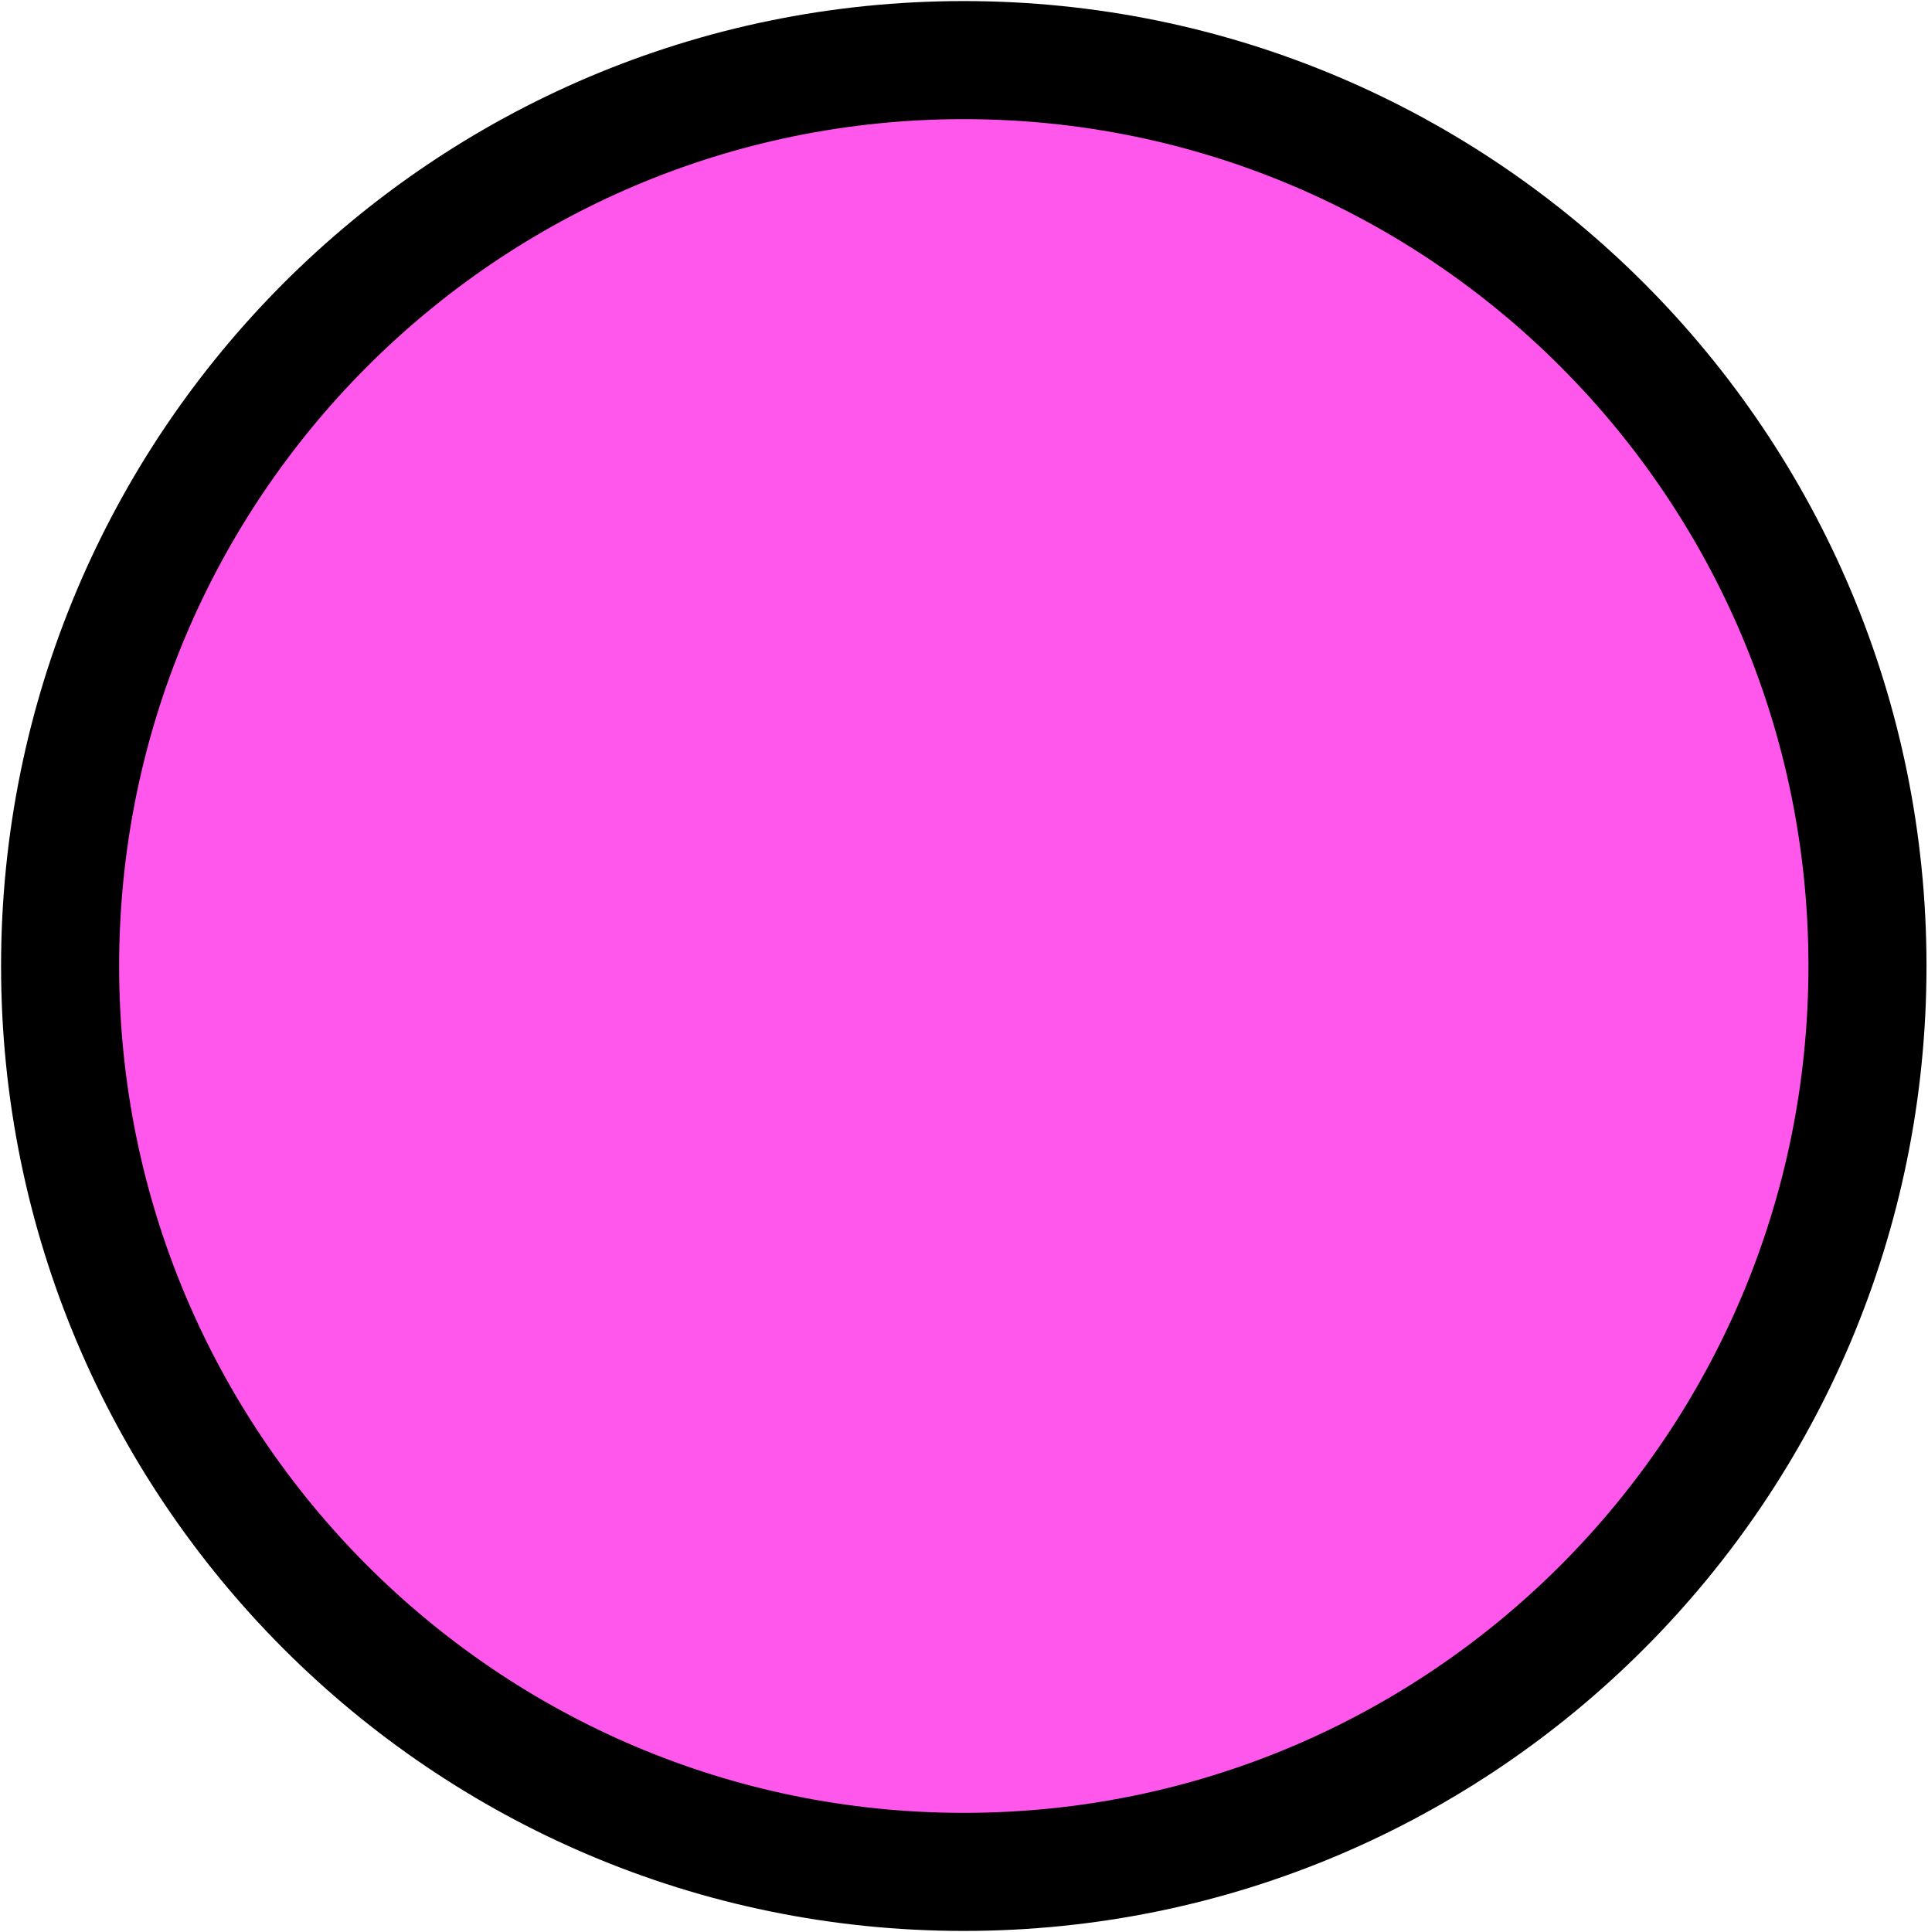
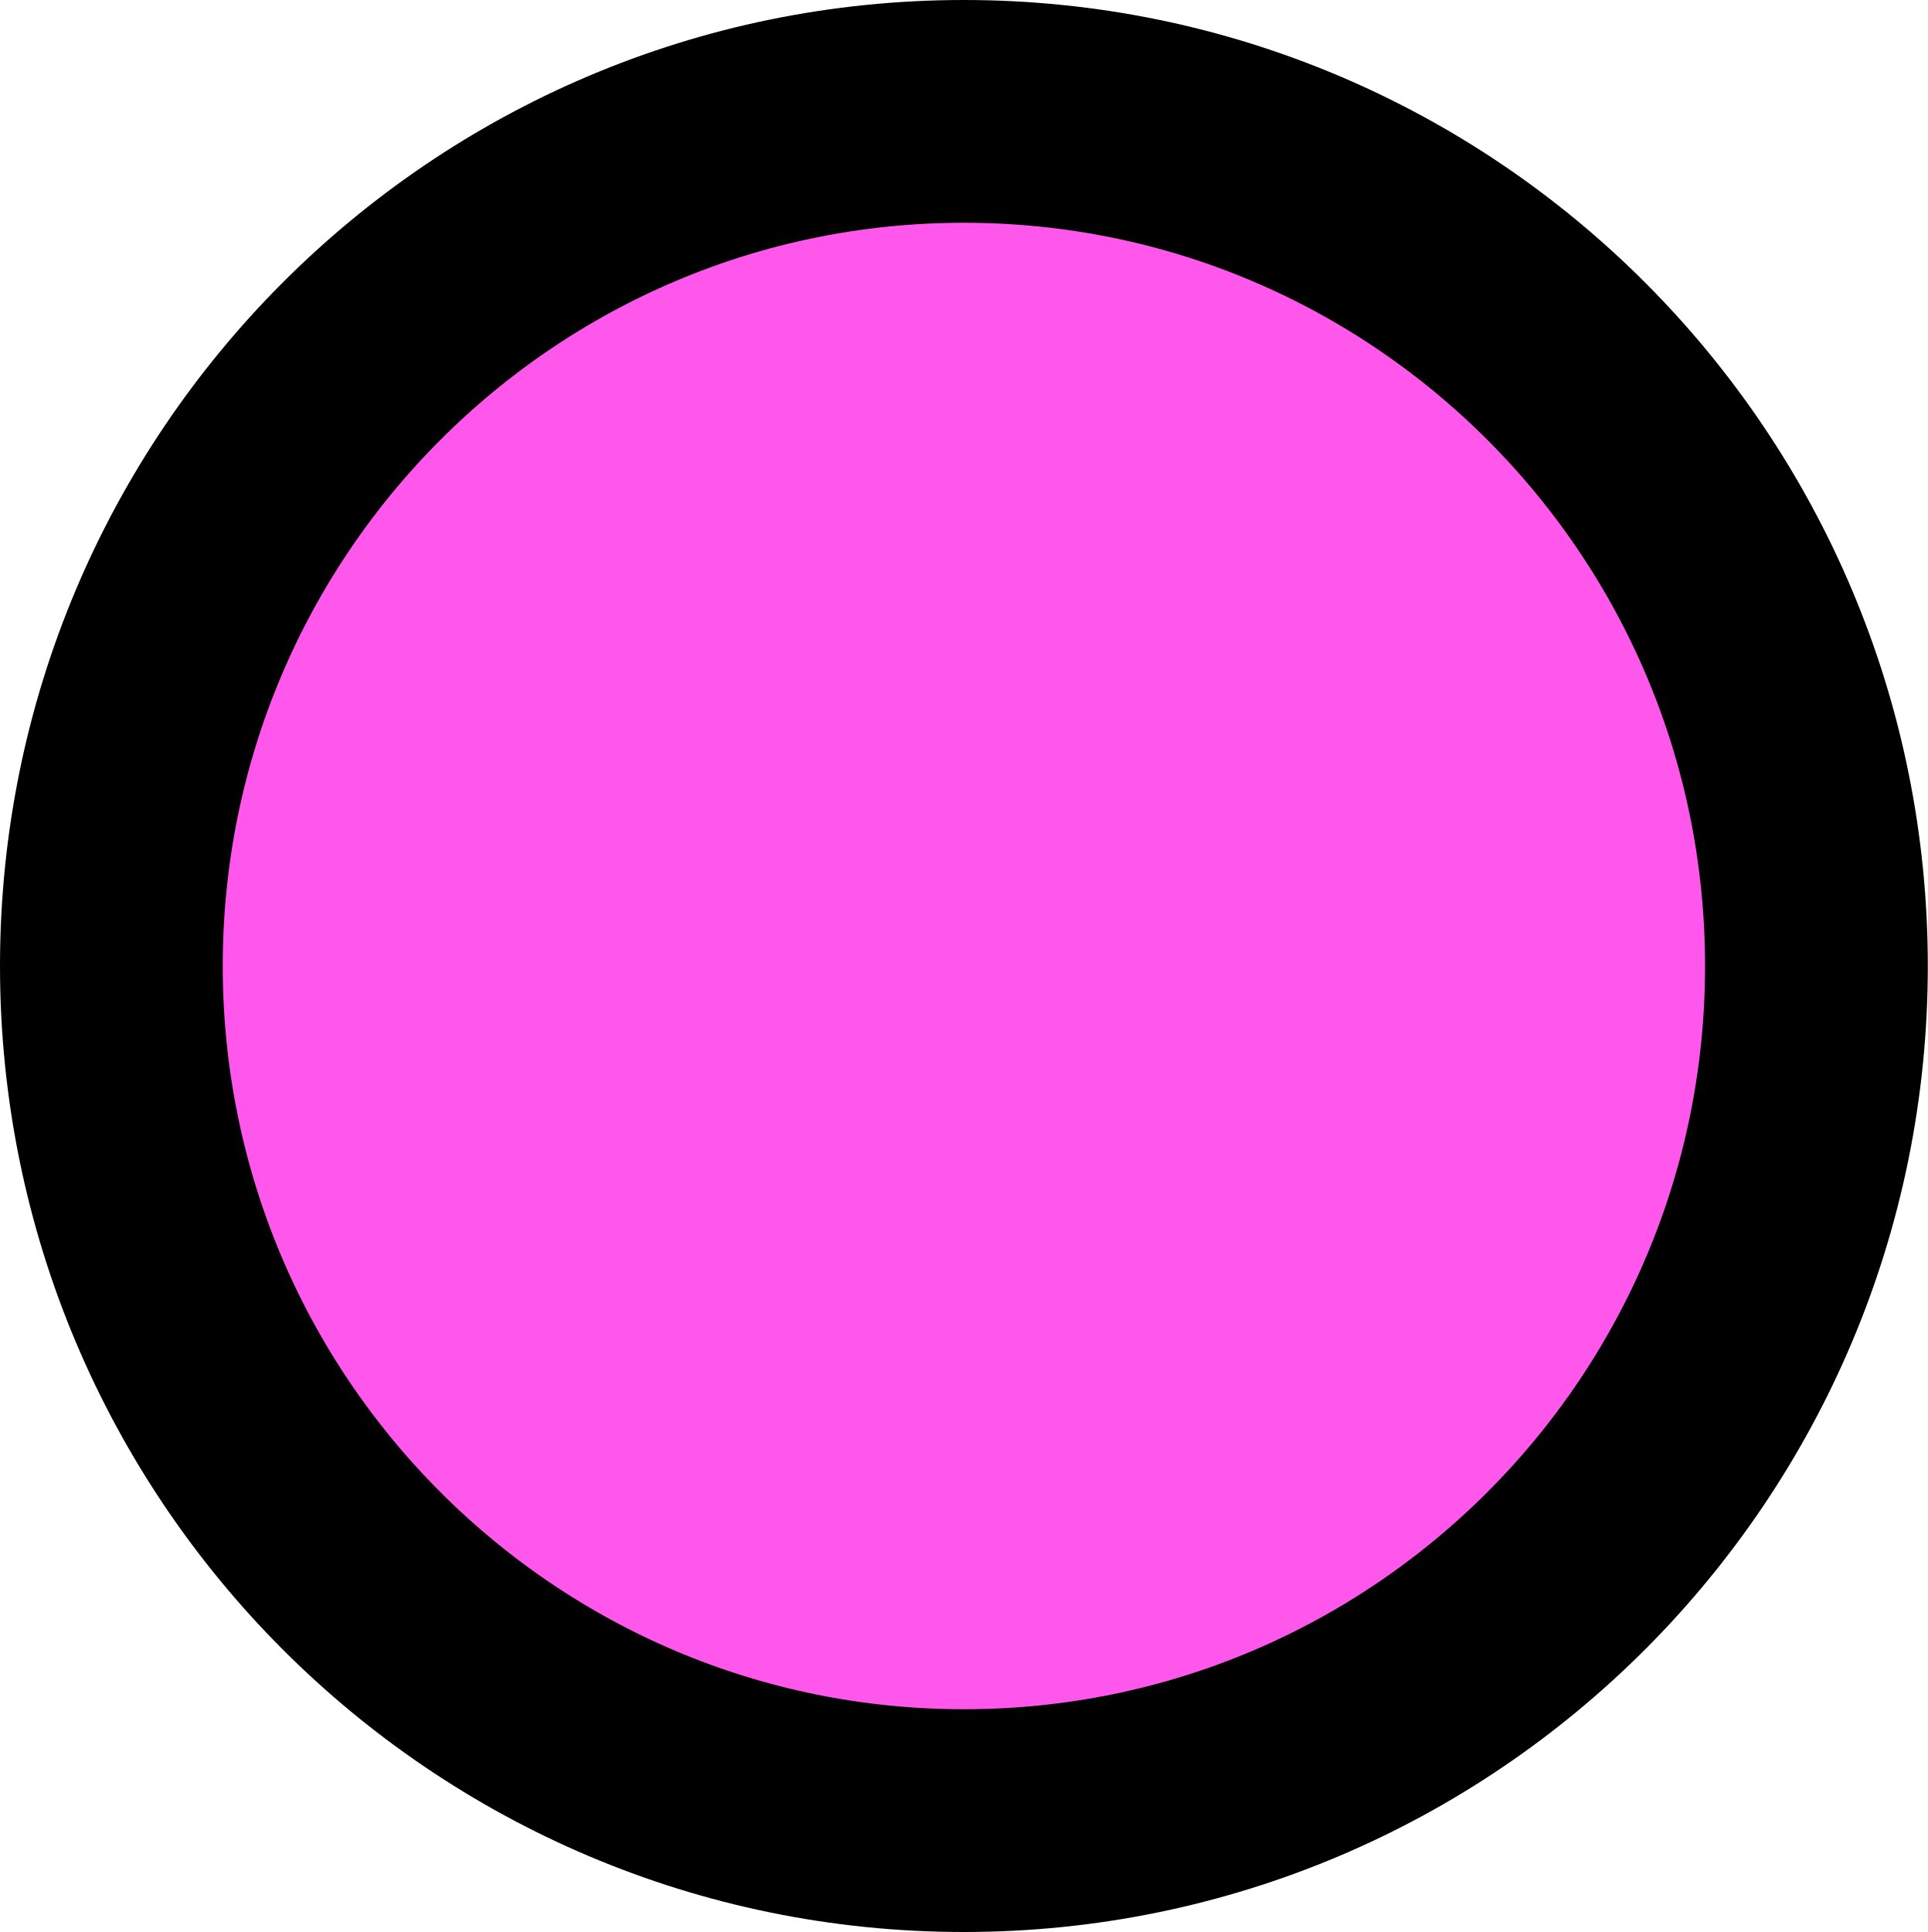
- <svg xmlns="http://www.w3.org/2000/svg" width="449" height="450" xml:space="preserve" overflow="hidden">
+ <svg xmlns="http://www.w3.org/2000/svg" width="476" height="477" xml:space="preserve" overflow="hidden">
  <defs>
    <clipPath id="clip0">
-       <rect x="2481" y="1570" width="449" height="450" />
+       <rect x="2468" y="1557" width="476" height="477" />
    </clipPath>
-     <radialGradient cx="583277" cy="584662" r="825858" fx="0" fy="0" gradientUnits="userSpaceOnUse" spreadMethod="pad" id="fill1" gradientTransform="matrix(0.000360892 0 0 0.000360892 2495 1584)">
+     <radialGradient cx="583276" cy="584662" r="825857" fx="0" fy="0" gradientUnits="userSpaceOnUse" spreadMethod="pad" id="fill1" gradientTransform="matrix(0.000360892 0 0 0.000360892 2495.5 1584.5)">
      <stop offset="0" stop-color="#FFB3E9" />
      <stop offset="0.011" stop-color="#FFB2E9" />
      <stop offset="0.022" stop-color="#FFB2E9" />
      <stop offset="0.033" stop-color="#FFB2E9" />
      <stop offset="0.044" stop-color="#FFB2E9" />
      <stop offset="0.055" stop-color="#FFB2E9" />
      <stop offset="0.066" stop-color="#FFB2E9" />
      <stop offset="0.077" stop-color="#FFB2E9" />
      <stop offset="0.088" stop-color="#FFB2E9" />
      <stop offset="0.099" stop-color="#FFB1E9" />
      <stop offset="0.11" stop-color="#FFB1E9" />
      <stop offset="0.121" stop-color="#FFB1E9" />
      <stop offset="0.132" stop-color="#FFB0E9" />
      <stop offset="0.143" stop-color="#FFB0E9" />
      <stop offset="0.154" stop-color="#FFB0E9" />
      <stop offset="0.165" stop-color="#FFAFE9" />
      <stop offset="0.176" stop-color="#FFAFE9" />
      <stop offset="0.187" stop-color="#FFAFE9" />
      <stop offset="0.198" stop-color="#FFAEE9" />
      <stop offset="0.209" stop-color="#FFAEE9" />
      <stop offset="0.22" stop-color="#FFADE9" />
      <stop offset="0.231" stop-color="#FFADE9" />
      <stop offset="0.242" stop-color="#FFACE9" />
      <stop offset="0.253" stop-color="#FFACE9" />
      <stop offset="0.264" stop-color="#FFABE9" />
      <stop offset="0.275" stop-color="#FFAAE9" />
      <stop offset="0.286" stop-color="#FFAAE9" />
      <stop offset="0.297" stop-color="#FFA9E9" />
      <stop offset="0.308" stop-color="#FFA8E9" />
      <stop offset="0.319" stop-color="#FFA8EA" />
      <stop offset="0.33" stop-color="#FFA7EA" />
      <stop offset="0.341" stop-color="#FFA6EA" />
      <stop offset="0.352" stop-color="#FFA6EA" />
      <stop offset="0.363" stop-color="#FFA5EA" />
      <stop offset="0.374" stop-color="#FFA4EA" />
      <stop offset="0.385" stop-color="#FFA3EA" />
      <stop offset="0.396" stop-color="#FFA2EA" />
      <stop offset="0.407" stop-color="#FFA1EA" />
      <stop offset="0.418" stop-color="#FFA1EA" />
      <stop offset="0.429" stop-color="#FFA0EA" />
      <stop offset="0.44" stop-color="#FF9FEA" />
      <stop offset="0.451" stop-color="#FF9EEA" />
      <stop offset="0.462" stop-color="#FF9DEA" />
      <stop offset="0.473" stop-color="#FF9CEA" />
      <stop offset="0.484" stop-color="#FF9BEA" />
      <stop offset="0.495" stop-color="#FF9AEA" />
      <stop offset="0.505" stop-color="#FF99EA" />
      <stop offset="0.516" stop-color="#FF98EA" />
      <stop offset="0.527" stop-color="#FF97EA" />
      <stop offset="0.538" stop-color="#FF96EA" />
      <stop offset="0.549" stop-color="#FF95EA" />
      <stop offset="0.56" stop-color="#FF93EA" />
      <stop offset="0.571" stop-color="#FF92EA" />
      <stop offset="0.582" stop-color="#FF91EA" />
      <stop offset="0.593" stop-color="#FF90EA" />
      <stop offset="0.604" stop-color="#FF8FEA" />
      <stop offset="0.615" stop-color="#FF8DEA" />
      <stop offset="0.626" stop-color="#FF8CEA" />
      <stop offset="0.637" stop-color="#FF8BEA" />
      <stop offset="0.648" stop-color="#FF8AEA" />
      <stop offset="0.659" stop-color="#FF88EA" />
      <stop offset="0.67" stop-color="#FF87EA" />
      <stop offset="0.681" stop-color="#FF86EA" />
      <stop offset="0.692" stop-color="#FF84EA" />
      <stop offset="0.703" stop-color="#FF83EA" />
      <stop offset="0.714" stop-color="#FF82EA" />
      <stop offset="0.725" stop-color="#FF80EA" />
      <stop offset="0.736" stop-color="#FF7FEA" />
      <stop offset="0.747" stop-color="#FF7DEA" />
      <stop offset="0.758" stop-color="#FF7CEA" />
      <stop offset="0.769" stop-color="#FF7AEA" />
      <stop offset="0.78" stop-color="#FF79EA" />
      <stop offset="0.791" stop-color="#FF77EA" />
      <stop offset="0.802" stop-color="#FF76EA" />
      <stop offset="0.813" stop-color="#FF74EA" />
      <stop offset="0.824" stop-color="#FF72EA" />
      <stop offset="0.835" stop-color="#FF71EA" />
      <stop offset="0.846" stop-color="#FF6FEA" />
      <stop offset="0.857" stop-color="#FF6EEA" />
      <stop offset="0.868" stop-color="#FF6CEA" />
      <stop offset="0.879" stop-color="#FF6AEA" />
      <stop offset="0.89" stop-color="#FF69EA" />
      <stop offset="0.901" stop-color="#FF67EA" />
      <stop offset="0.912" stop-color="#FF65EA" />
      <stop offset="0.923" stop-color="#FF63EA" />
      <stop offset="0.934" stop-color="#FF62EA" />
      <stop offset="0.945" stop-color="#FF60EA" />
      <stop offset="0.956" stop-color="#FF5EEA" />
      <stop offset="0.967" stop-color="#FF5CEA" />
      <stop offset="0.978" stop-color="#FF5AEA" />
      <stop offset="0.989" stop-color="#FF58EA" />
      <stop offset="1" stop-color="#FF57EB" />
    </radialGradient>
  </defs>
-   <g clip-path="url(#clip0)" transform="translate(-2481 -1570)">
-     <path d="M2495 1795C2495 1678.47 2589.24 1584 2705.5 1584 2821.76 1584 2916 1678.47 2916 1795 2916 1911.53 2821.76 2006 2705.5 2006 2589.24 2006 2495 1911.53 2495 1795Z" stroke="#000000" stroke-width="27.5" stroke-miterlimit="8" fill="url(#fill1)" fill-rule="evenodd" />
+   <g clip-path="url(#clip0)" transform="translate(-2468 -1557)">
+     <path d="M2495.5 1795.5C2495.5 1678.97 2589.74 1584.5 2706 1584.5 2822.26 1584.5 2916.5 1678.97 2916.5 1795.5 2916.5 1912.03 2822.26 2006.5 2706 2006.5 2589.74 2006.5 2495.5 1912.03 2495.5 1795.5Z" stroke="#000000" stroke-width="55" stroke-miterlimit="8" fill="url(#fill1)" fill-rule="evenodd" />
  </g>
</svg>
